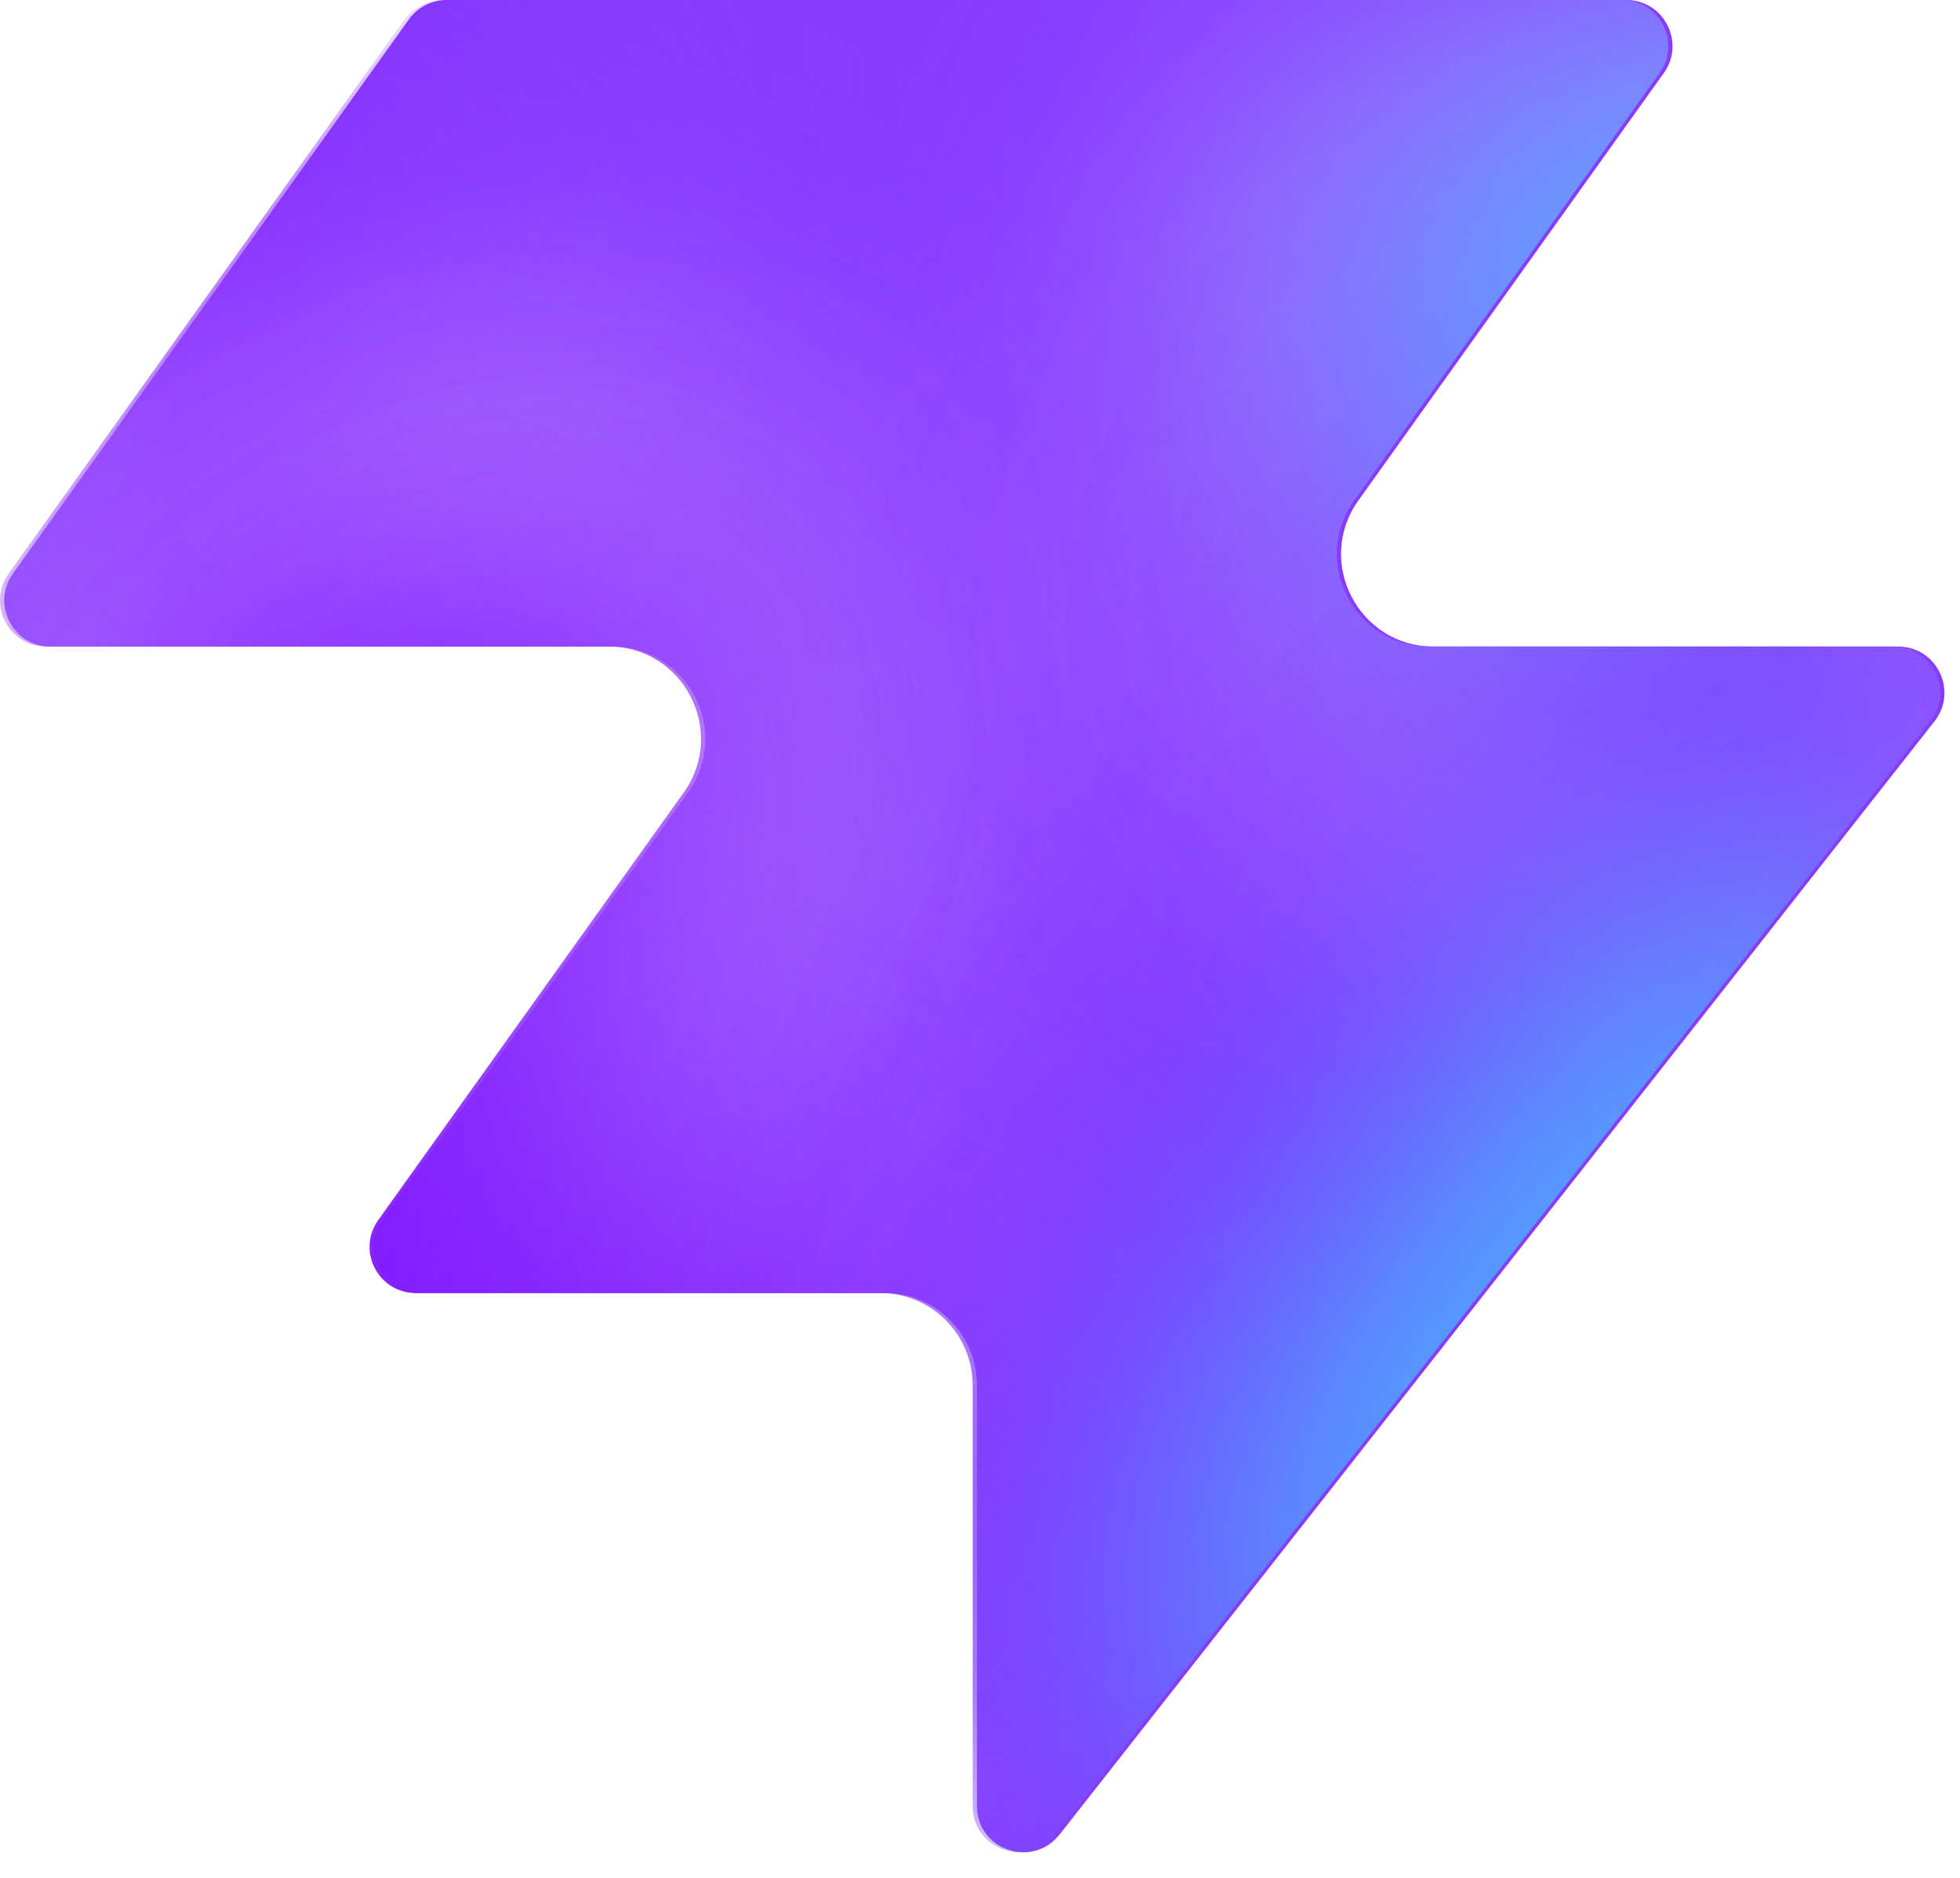
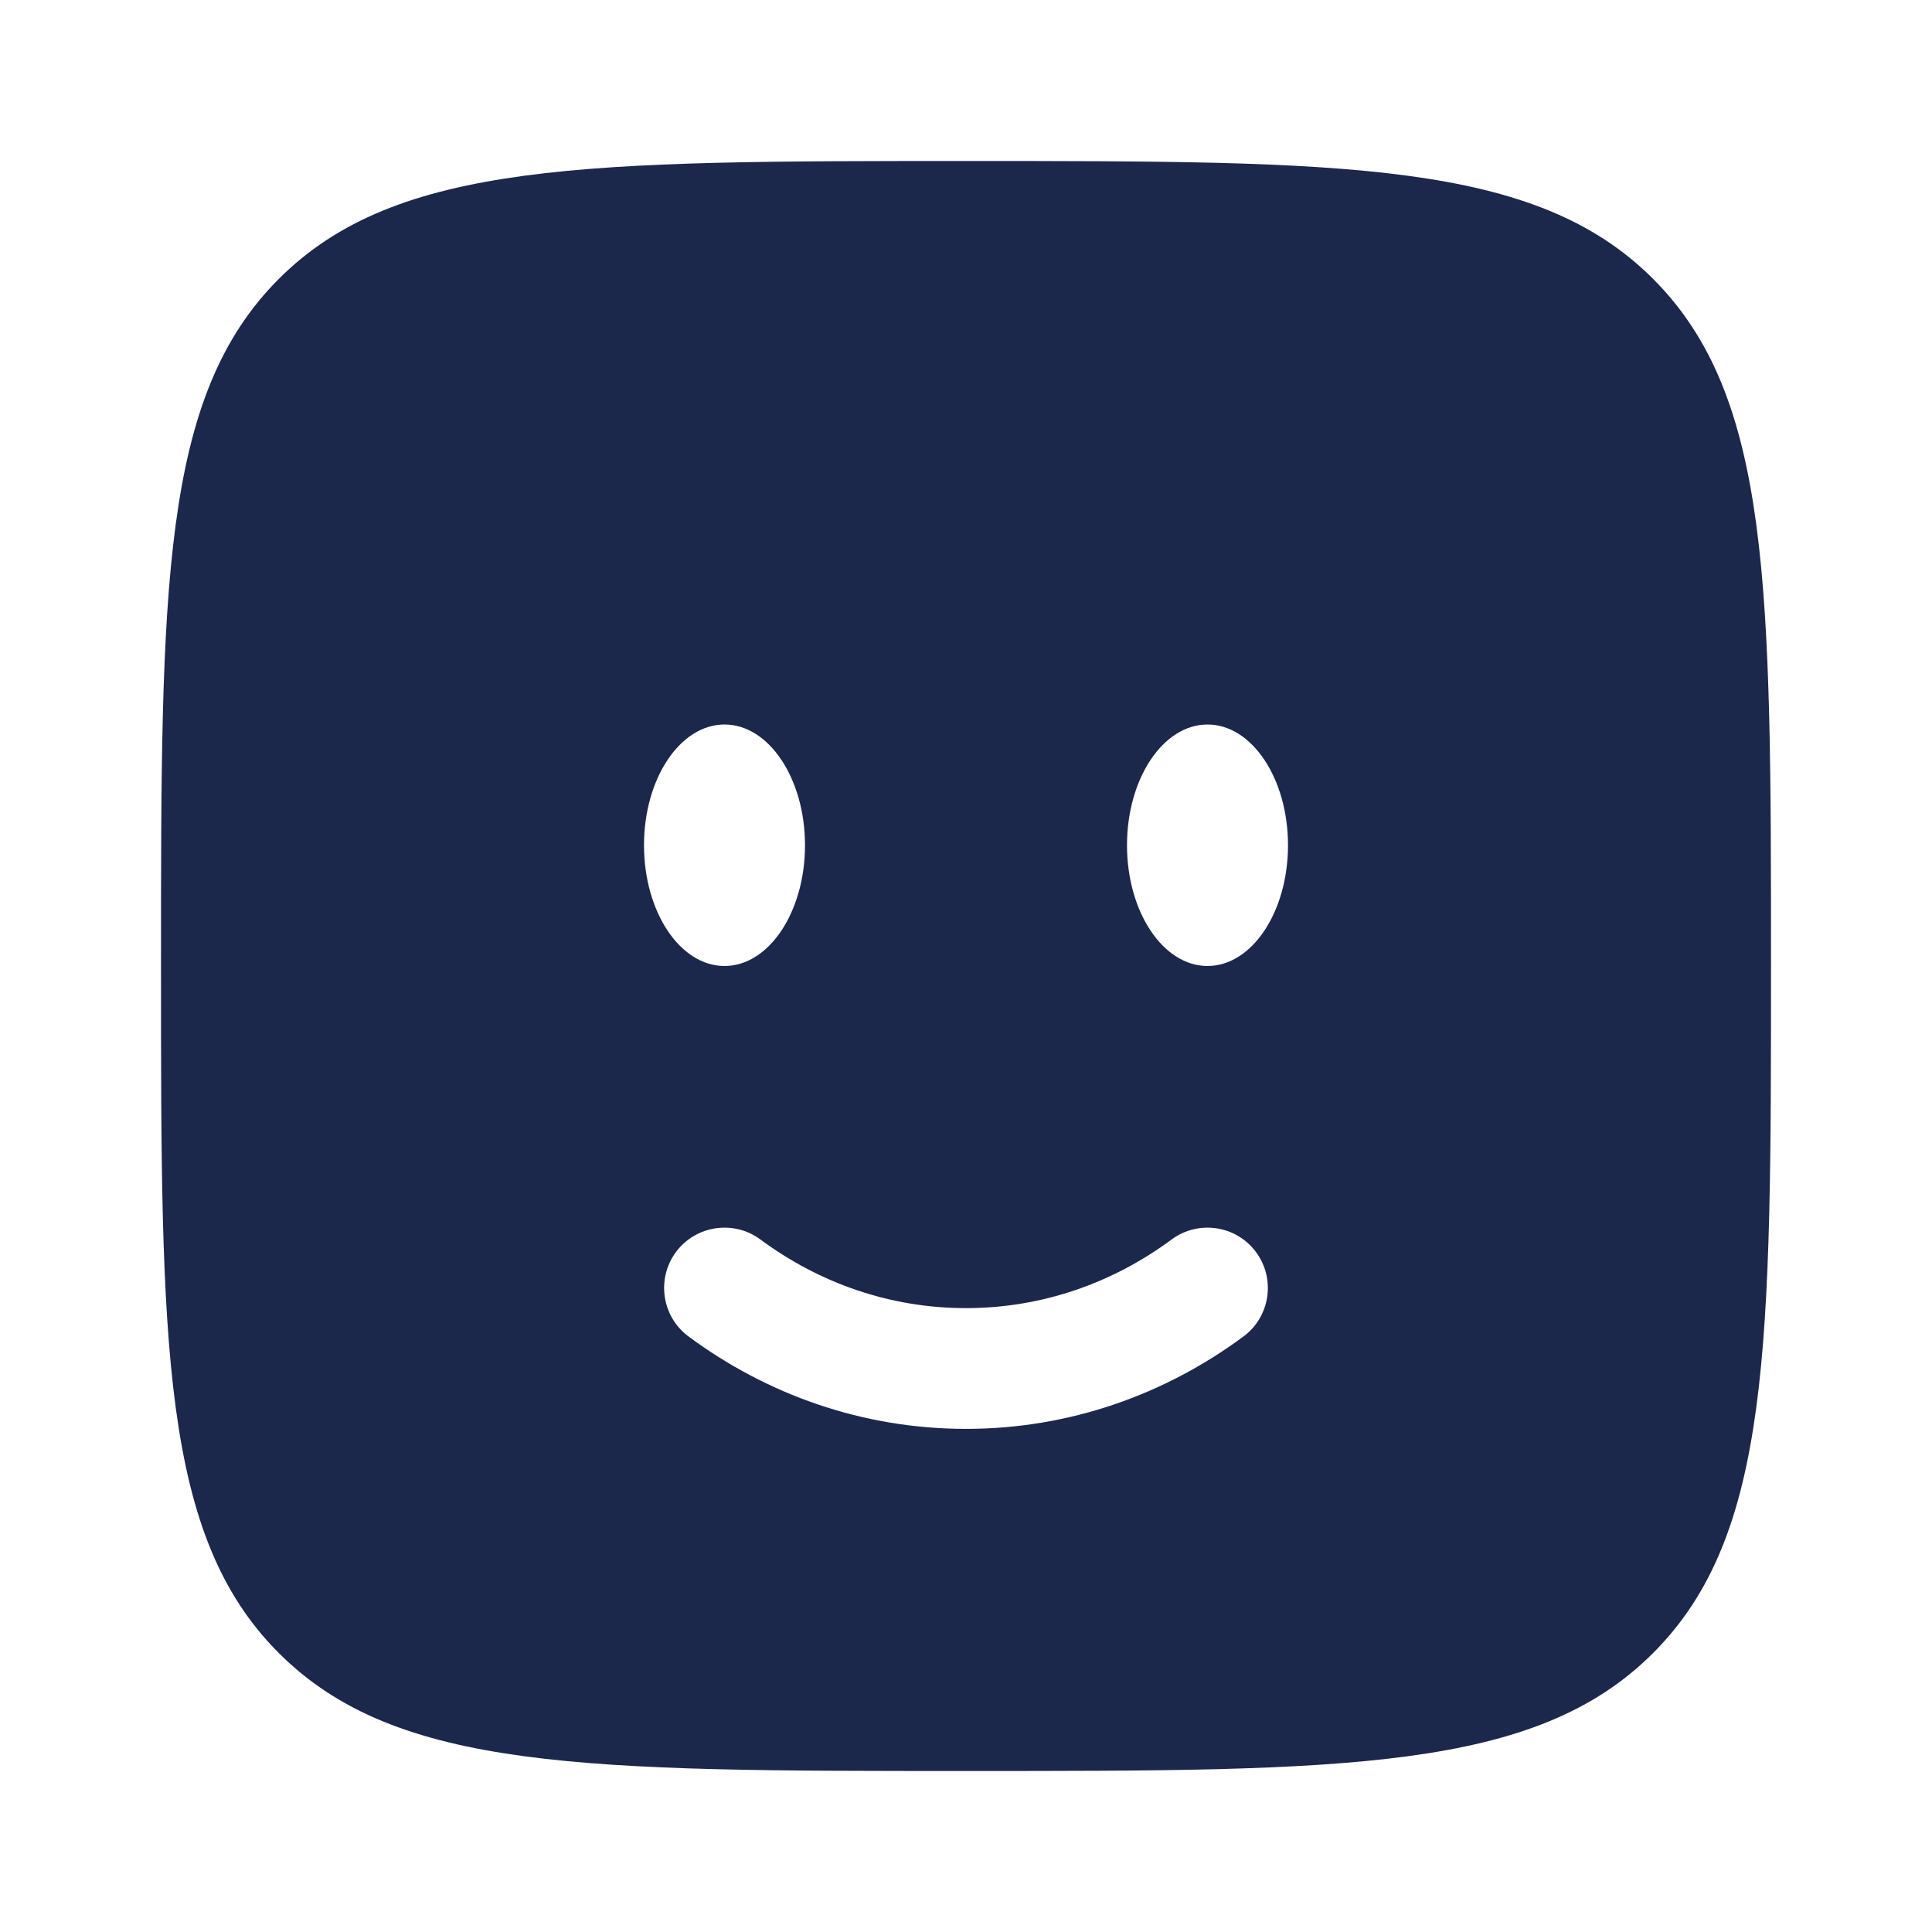
- <svg xmlns="http://www.w3.org/2000/svg" width="48" height="46" fill="none" viewBox="0 0 48 46">
-   <path fill="#863bff" d="M25.946 44.938c-.664.845-2.021.375-2.021-.698V33.937a2.26 2.26 0 0 0-2.262-2.262H10.287c-.92 0-1.456-1.04-.92-1.788l7.48-10.471c1.07-1.497 0-3.578-1.842-3.578H1.237c-.92 0-1.456-1.04-.92-1.788L10.013.474c.214-.297.556-.474.92-.474h28.894c.92 0 1.456 1.04.92 1.788l-7.48 10.471c-1.07 1.498 0 3.579 1.842 3.579h11.377c.943 0 1.473 1.088.89 1.83L25.947 44.94z" style="fill:#863bff;fill:color(display-p3 .525 .23 1);fill-opacity:1" />
-   <mask id="a" width="48" height="46" x="0" y="0" maskUnits="userSpaceOnUse" style="mask-type:alpha">
-     <path fill="#000" d="M25.842 44.938c-.664.844-2.021.375-2.021-.698V33.937a2.26 2.26 0 0 0-2.262-2.262H10.183c-.92 0-1.456-1.04-.92-1.788l7.48-10.471c1.07-1.498 0-3.579-1.842-3.579H1.133c-.92 0-1.456-1.04-.92-1.787L9.91.473c.214-.297.556-.474.92-.474h28.894c.92 0 1.456 1.04.92 1.788l-7.48 10.471c-1.07 1.498 0 3.578 1.842 3.578h11.377c.943 0 1.473 1.088.89 1.832L25.843 44.94z" style="fill:#000;fill-opacity:1" />
-   </mask>
-   <g mask="url(#a)">
-     <g filter="url(#b)">
-       <ellipse cx="5.508" cy="14.704" fill="#ede6ff" rx="5.508" ry="14.704" style="fill:#ede6ff;fill:color(display-p3 .927 .903 1);fill-opacity:1" transform="matrix(.00324 1 1 -.00324 -4.47 31.516)" />
-     </g>
-     <g filter="url(#c)">
-       <ellipse cx="10.399" cy="29.851" fill="#ede6ff" rx="10.399" ry="29.851" style="fill:#ede6ff;fill:color(display-p3 .927 .903 1);fill-opacity:1" transform="matrix(.00324 1 1 -.00324 -39.328 7.883)" />
-     </g>
-     <g filter="url(#d)">
-       <ellipse cx="5.508" cy="30.487" fill="#7e14ff" rx="5.508" ry="30.487" style="fill:#7e14ff;fill:color(display-p3 .492 .077 1);fill-opacity:1" transform="rotate(89.814 -25.913 -14.639)scale(1 -1)" />
-     </g>
-     <g filter="url(#e)">
-       <ellipse cx="5.508" cy="30.599" fill="#7e14ff" rx="5.508" ry="30.599" style="fill:#7e14ff;fill:color(display-p3 .492 .077 1);fill-opacity:1" transform="rotate(89.814 -32.644 -3.334)scale(1 -1)" />
-     </g>
-     <g filter="url(#f)">
-       <ellipse cx="5.508" cy="30.599" fill="#7e14ff" rx="5.508" ry="30.599" style="fill:#7e14ff;fill:color(display-p3 .492 .077 1);fill-opacity:1" transform="matrix(.00324 1 1 -.00324 -34.34 30.47)" />
-     </g>
-     <g filter="url(#g)">
-       <ellipse cx="14.072" cy="22.078" fill="#ede6ff" rx="14.072" ry="22.078" style="fill:#ede6ff;fill:color(display-p3 .927 .903 1);fill-opacity:1" transform="rotate(93.35 24.506 48.493)scale(-1 1)" />
-     </g>
-     <g filter="url(#h)">
-       <ellipse cx="3.47" cy="21.501" fill="#7e14ff" rx="3.47" ry="21.501" style="fill:#7e14ff;fill:color(display-p3 .492 .077 1);fill-opacity:1" transform="rotate(89.009 28.708 47.59)scale(-1 1)" />
-     </g>
-     <g filter="url(#i)">
-       <ellipse cx="3.47" cy="21.501" fill="#7e14ff" rx="3.47" ry="21.501" style="fill:#7e14ff;fill:color(display-p3 .492 .077 1);fill-opacity:1" transform="rotate(89.009 28.708 47.59)scale(-1 1)" />
-     </g>
-     <g filter="url(#j)">
-       <ellipse cx=".387" cy="8.972" fill="#7e14ff" rx="4.407" ry="29.108" style="fill:#7e14ff;fill:color(display-p3 .492 .077 1);fill-opacity:1" transform="rotate(39.51 .387 8.972)" />
-     </g>
-     <g filter="url(#k)">
-       <ellipse cx="47.523" cy="-6.092" fill="#7e14ff" rx="4.407" ry="29.108" style="fill:#7e14ff;fill:color(display-p3 .492 .077 1);fill-opacity:1" transform="rotate(37.892 47.523 -6.092)" />
-     </g>
-     <g filter="url(#l)">
-       <ellipse cx="41.412" cy="6.333" fill="#47bfff" rx="5.971" ry="9.665" style="fill:#47bfff;fill:color(display-p3 .28 .748 1);fill-opacity:1" transform="rotate(37.892 41.412 6.333)" />
-     </g>
-     <g filter="url(#m)">
-       <ellipse cx="-1.879" cy="38.332" fill="#7e14ff" rx="4.407" ry="29.108" style="fill:#7e14ff;fill:color(display-p3 .492 .077 1);fill-opacity:1" transform="rotate(37.892 -1.88 38.332)" />
-     </g>
-     <g filter="url(#n)">
-       <ellipse cx="-1.879" cy="38.332" fill="#7e14ff" rx="4.407" ry="29.108" style="fill:#7e14ff;fill:color(display-p3 .492 .077 1);fill-opacity:1" transform="rotate(37.892 -1.88 38.332)" />
-     </g>
-     <g filter="url(#o)">
-       <ellipse cx="35.651" cy="29.907" fill="#7e14ff" rx="4.407" ry="29.108" style="fill:#7e14ff;fill:color(display-p3 .492 .077 1);fill-opacity:1" transform="rotate(37.892 35.651 29.907)" />
-     </g>
-     <g filter="url(#p)">
-       <ellipse cx="38.418" cy="32.4" fill="#47bfff" rx="5.971" ry="15.297" style="fill:#47bfff;fill:color(display-p3 .28 .748 1);fill-opacity:1" transform="rotate(37.892 38.418 32.4)" />
-     </g>
-   </g>
-   <defs>
-     <filter id="b" width="60.045" height="41.654" x="-19.77" y="16.149" color-interpolation-filters="sRGB" filterUnits="userSpaceOnUse">
-       <feFlood flood-opacity="0" result="BackgroundImageFix" />
-       <feBlend in="SourceGraphic" in2="BackgroundImageFix" result="shape" />
-       <feGaussianBlur result="effect1_foregroundBlur_2002_17158" stdDeviation="7.659" />
-     </filter>
-     <filter id="c" width="90.34" height="51.437" x="-54.613" y="-7.533" color-interpolation-filters="sRGB" filterUnits="userSpaceOnUse">
-       <feFlood flood-opacity="0" result="BackgroundImageFix" />
-       <feBlend in="SourceGraphic" in2="BackgroundImageFix" result="shape" />
-       <feGaussianBlur result="effect1_foregroundBlur_2002_17158" stdDeviation="7.659" />
-     </filter>
-     <filter id="d" width="79.355" height="29.4" x="-49.64" y="2.03" color-interpolation-filters="sRGB" filterUnits="userSpaceOnUse">
-       <feFlood flood-opacity="0" result="BackgroundImageFix" />
-       <feBlend in="SourceGraphic" in2="BackgroundImageFix" result="shape" />
-       <feGaussianBlur result="effect1_foregroundBlur_2002_17158" stdDeviation="4.596" />
-     </filter>
-     <filter id="e" width="79.579" height="29.4" x="-45.045" y="20.029" color-interpolation-filters="sRGB" filterUnits="userSpaceOnUse">
-       <feFlood flood-opacity="0" result="BackgroundImageFix" />
-       <feBlend in="SourceGraphic" in2="BackgroundImageFix" result="shape" />
-       <feGaussianBlur result="effect1_foregroundBlur_2002_17158" stdDeviation="4.596" />
-     </filter>
-     <filter id="f" width="79.579" height="29.4" x="-43.513" y="21.178" color-interpolation-filters="sRGB" filterUnits="userSpaceOnUse">
-       <feFlood flood-opacity="0" result="BackgroundImageFix" />
-       <feBlend in="SourceGraphic" in2="BackgroundImageFix" result="shape" />
-       <feGaussianBlur result="effect1_foregroundBlur_2002_17158" stdDeviation="4.596" />
-     </filter>
-     <filter id="g" width="74.749" height="58.852" x="15.756" y="-17.901" color-interpolation-filters="sRGB" filterUnits="userSpaceOnUse">
-       <feFlood flood-opacity="0" result="BackgroundImageFix" />
-       <feBlend in="SourceGraphic" in2="BackgroundImageFix" result="shape" />
-       <feGaussianBlur result="effect1_foregroundBlur_2002_17158" stdDeviation="7.659" />
-     </filter>
-     <filter id="h" width="61.377" height="25.362" x="23.548" y="2.284" color-interpolation-filters="sRGB" filterUnits="userSpaceOnUse">
-       <feFlood flood-opacity="0" result="BackgroundImageFix" />
-       <feBlend in="SourceGraphic" in2="BackgroundImageFix" result="shape" />
-       <feGaussianBlur result="effect1_foregroundBlur_2002_17158" stdDeviation="4.596" />
-     </filter>
-     <filter id="i" width="61.377" height="25.362" x="23.548" y="2.284" color-interpolation-filters="sRGB" filterUnits="userSpaceOnUse">
-       <feFlood flood-opacity="0" result="BackgroundImageFix" />
-       <feBlend in="SourceGraphic" in2="BackgroundImageFix" result="shape" />
-       <feGaussianBlur result="effect1_foregroundBlur_2002_17158" stdDeviation="4.596" />
-     </filter>
-     <filter id="j" width="56.045" height="63.649" x="-27.636" y="-22.853" color-interpolation-filters="sRGB" filterUnits="userSpaceOnUse">
-       <feFlood flood-opacity="0" result="BackgroundImageFix" />
-       <feBlend in="SourceGraphic" in2="BackgroundImageFix" result="shape" />
-       <feGaussianBlur result="effect1_foregroundBlur_2002_17158" stdDeviation="4.596" />
-     </filter>
-     <filter id="k" width="54.814" height="64.646" x="20.116" y="-38.415" color-interpolation-filters="sRGB" filterUnits="userSpaceOnUse">
-       <feFlood flood-opacity="0" result="BackgroundImageFix" />
-       <feBlend in="SourceGraphic" in2="BackgroundImageFix" result="shape" />
-       <feGaussianBlur result="effect1_foregroundBlur_2002_17158" stdDeviation="4.596" />
-     </filter>
-     <filter id="l" width="33.541" height="35.313" x="24.641" y="-11.323" color-interpolation-filters="sRGB" filterUnits="userSpaceOnUse">
-       <feFlood flood-opacity="0" result="BackgroundImageFix" />
-       <feBlend in="SourceGraphic" in2="BackgroundImageFix" result="shape" />
-       <feGaussianBlur result="effect1_foregroundBlur_2002_17158" stdDeviation="4.596" />
-     </filter>
-     <filter id="m" width="54.814" height="64.646" x="-29.286" y="6.009" color-interpolation-filters="sRGB" filterUnits="userSpaceOnUse">
-       <feFlood flood-opacity="0" result="BackgroundImageFix" />
-       <feBlend in="SourceGraphic" in2="BackgroundImageFix" result="shape" />
-       <feGaussianBlur result="effect1_foregroundBlur_2002_17158" stdDeviation="4.596" />
-     </filter>
-     <filter id="n" width="54.814" height="64.646" x="-29.286" y="6.009" color-interpolation-filters="sRGB" filterUnits="userSpaceOnUse">
-       <feFlood flood-opacity="0" result="BackgroundImageFix" />
-       <feBlend in="SourceGraphic" in2="BackgroundImageFix" result="shape" />
-       <feGaussianBlur result="effect1_foregroundBlur_2002_17158" stdDeviation="4.596" />
-     </filter>
-     <filter id="o" width="54.814" height="64.646" x="8.244" y="-2.416" color-interpolation-filters="sRGB" filterUnits="userSpaceOnUse">
-       <feFlood flood-opacity="0" result="BackgroundImageFix" />
-       <feBlend in="SourceGraphic" in2="BackgroundImageFix" result="shape" />
-       <feGaussianBlur result="effect1_foregroundBlur_2002_17158" stdDeviation="4.596" />
-     </filter>
-     <filter id="p" width="39.409" height="43.623" x="18.713" y="10.588" color-interpolation-filters="sRGB" filterUnits="userSpaceOnUse">
-       <feFlood flood-opacity="0" result="BackgroundImageFix" />
-       <feBlend in="SourceGraphic" in2="BackgroundImageFix" result="shape" />
-       <feGaussianBlur result="effect1_foregroundBlur_2002_17158" stdDeviation="4.596" />
-     </filter>
-   </defs>
+ <svg xmlns="http://www.w3.org/2000/svg" width="800px" height="800px" viewBox="0 0 24 24" fill="none">
+   <path fill-rule="evenodd" clip-rule="evenodd" d="M3.464 3.464C2 4.929 2 7.286 2 12C2 16.714 2 19.071 3.464 20.535C4.929 22 7.286 22 12 22C16.714 22 19.071 22 20.535 20.535C22 19.071 22 16.714 22 12C22 7.286 22 4.929 20.535 3.464C19.071 2 16.714 2 12 2C7.286 2 4.929 2 3.464 3.464ZM15 12C15.552 12 16 11.328 16 10.5C16 9.672 15.552 9 15 9C14.448 9 14 9.672 14 10.5C14 11.328 14.448 12 15 12ZM10 10.5C10 11.328 9.552 12 9 12C8.448 12 8 11.328 8 10.5C8 9.672 8.448 9 9 9C9.552 9 10 9.672 10 10.5ZM8.397 15.553C8.644 15.221 9.114 15.151 9.447 15.398C10.175 15.937 11.054 16.25 12 16.25C12.946 16.25 13.825 15.937 14.553 15.398C14.886 15.151 15.356 15.221 15.602 15.553C15.849 15.886 15.779 16.356 15.447 16.602C14.474 17.323 13.285 17.75 12 17.75C10.715 17.75 9.526 17.323 8.553 16.602C8.221 16.356 8.151 15.886 8.397 15.553Z" fill="#1C274C" />
</svg>
